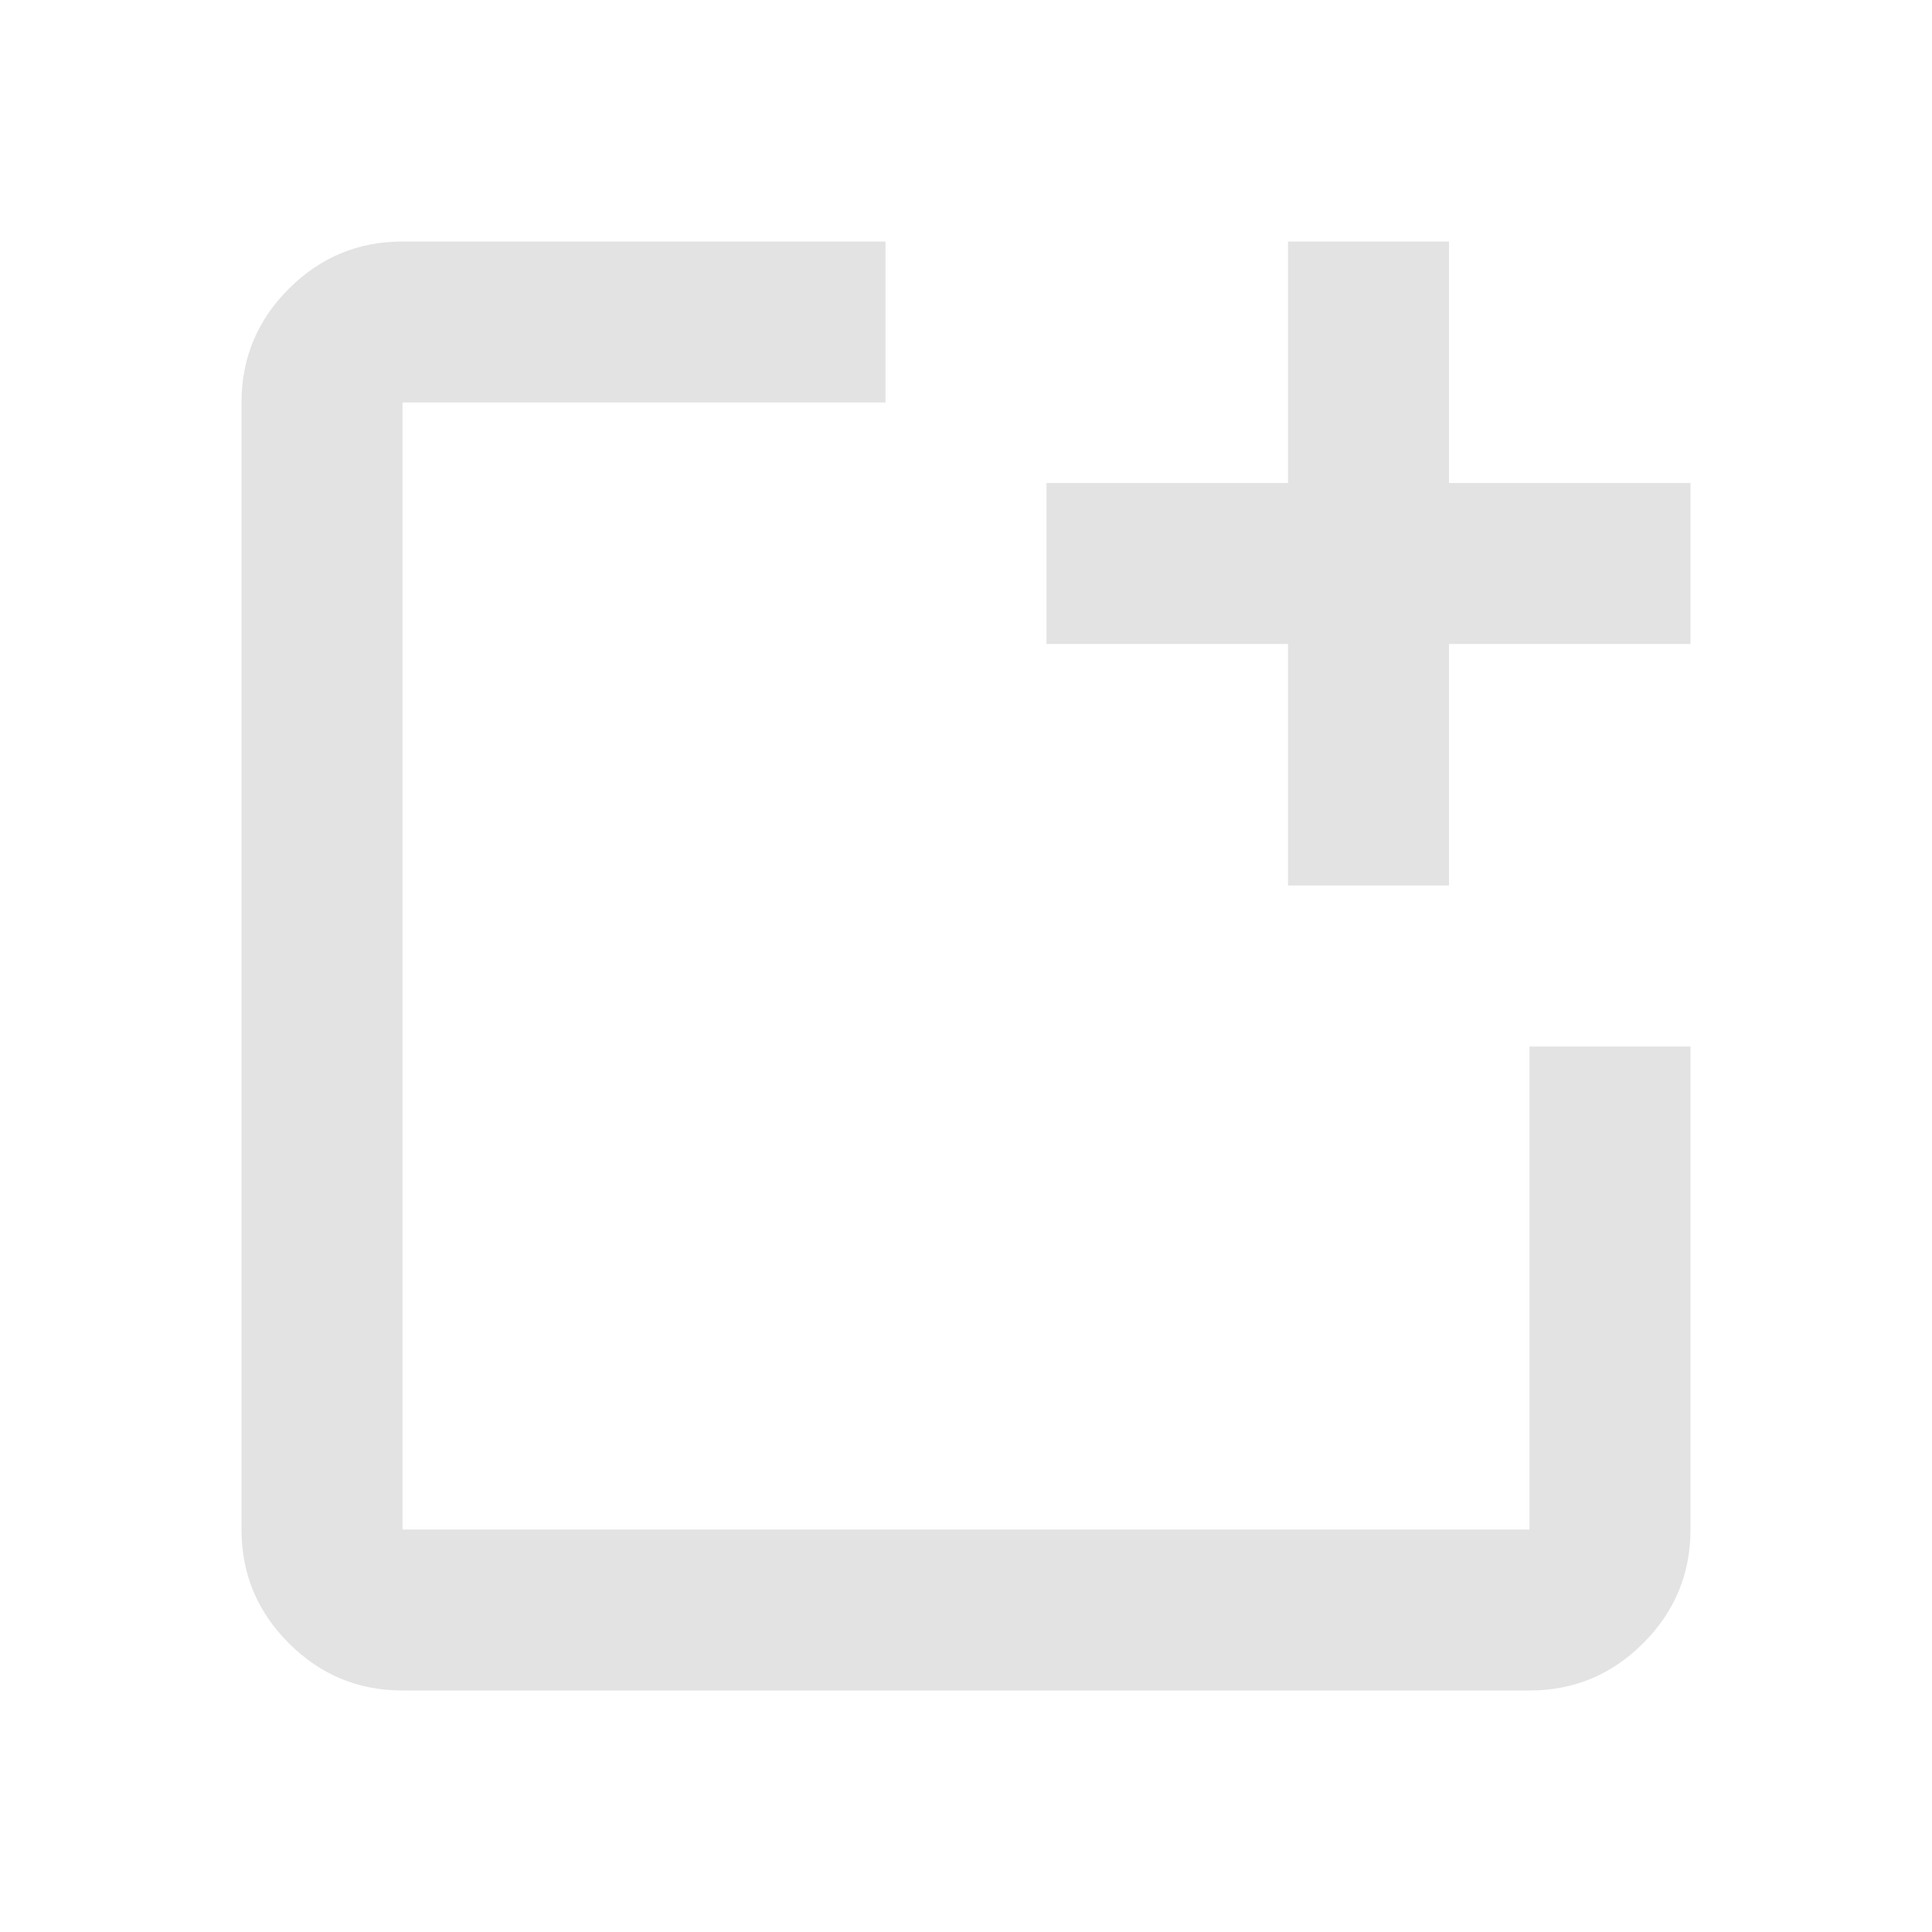
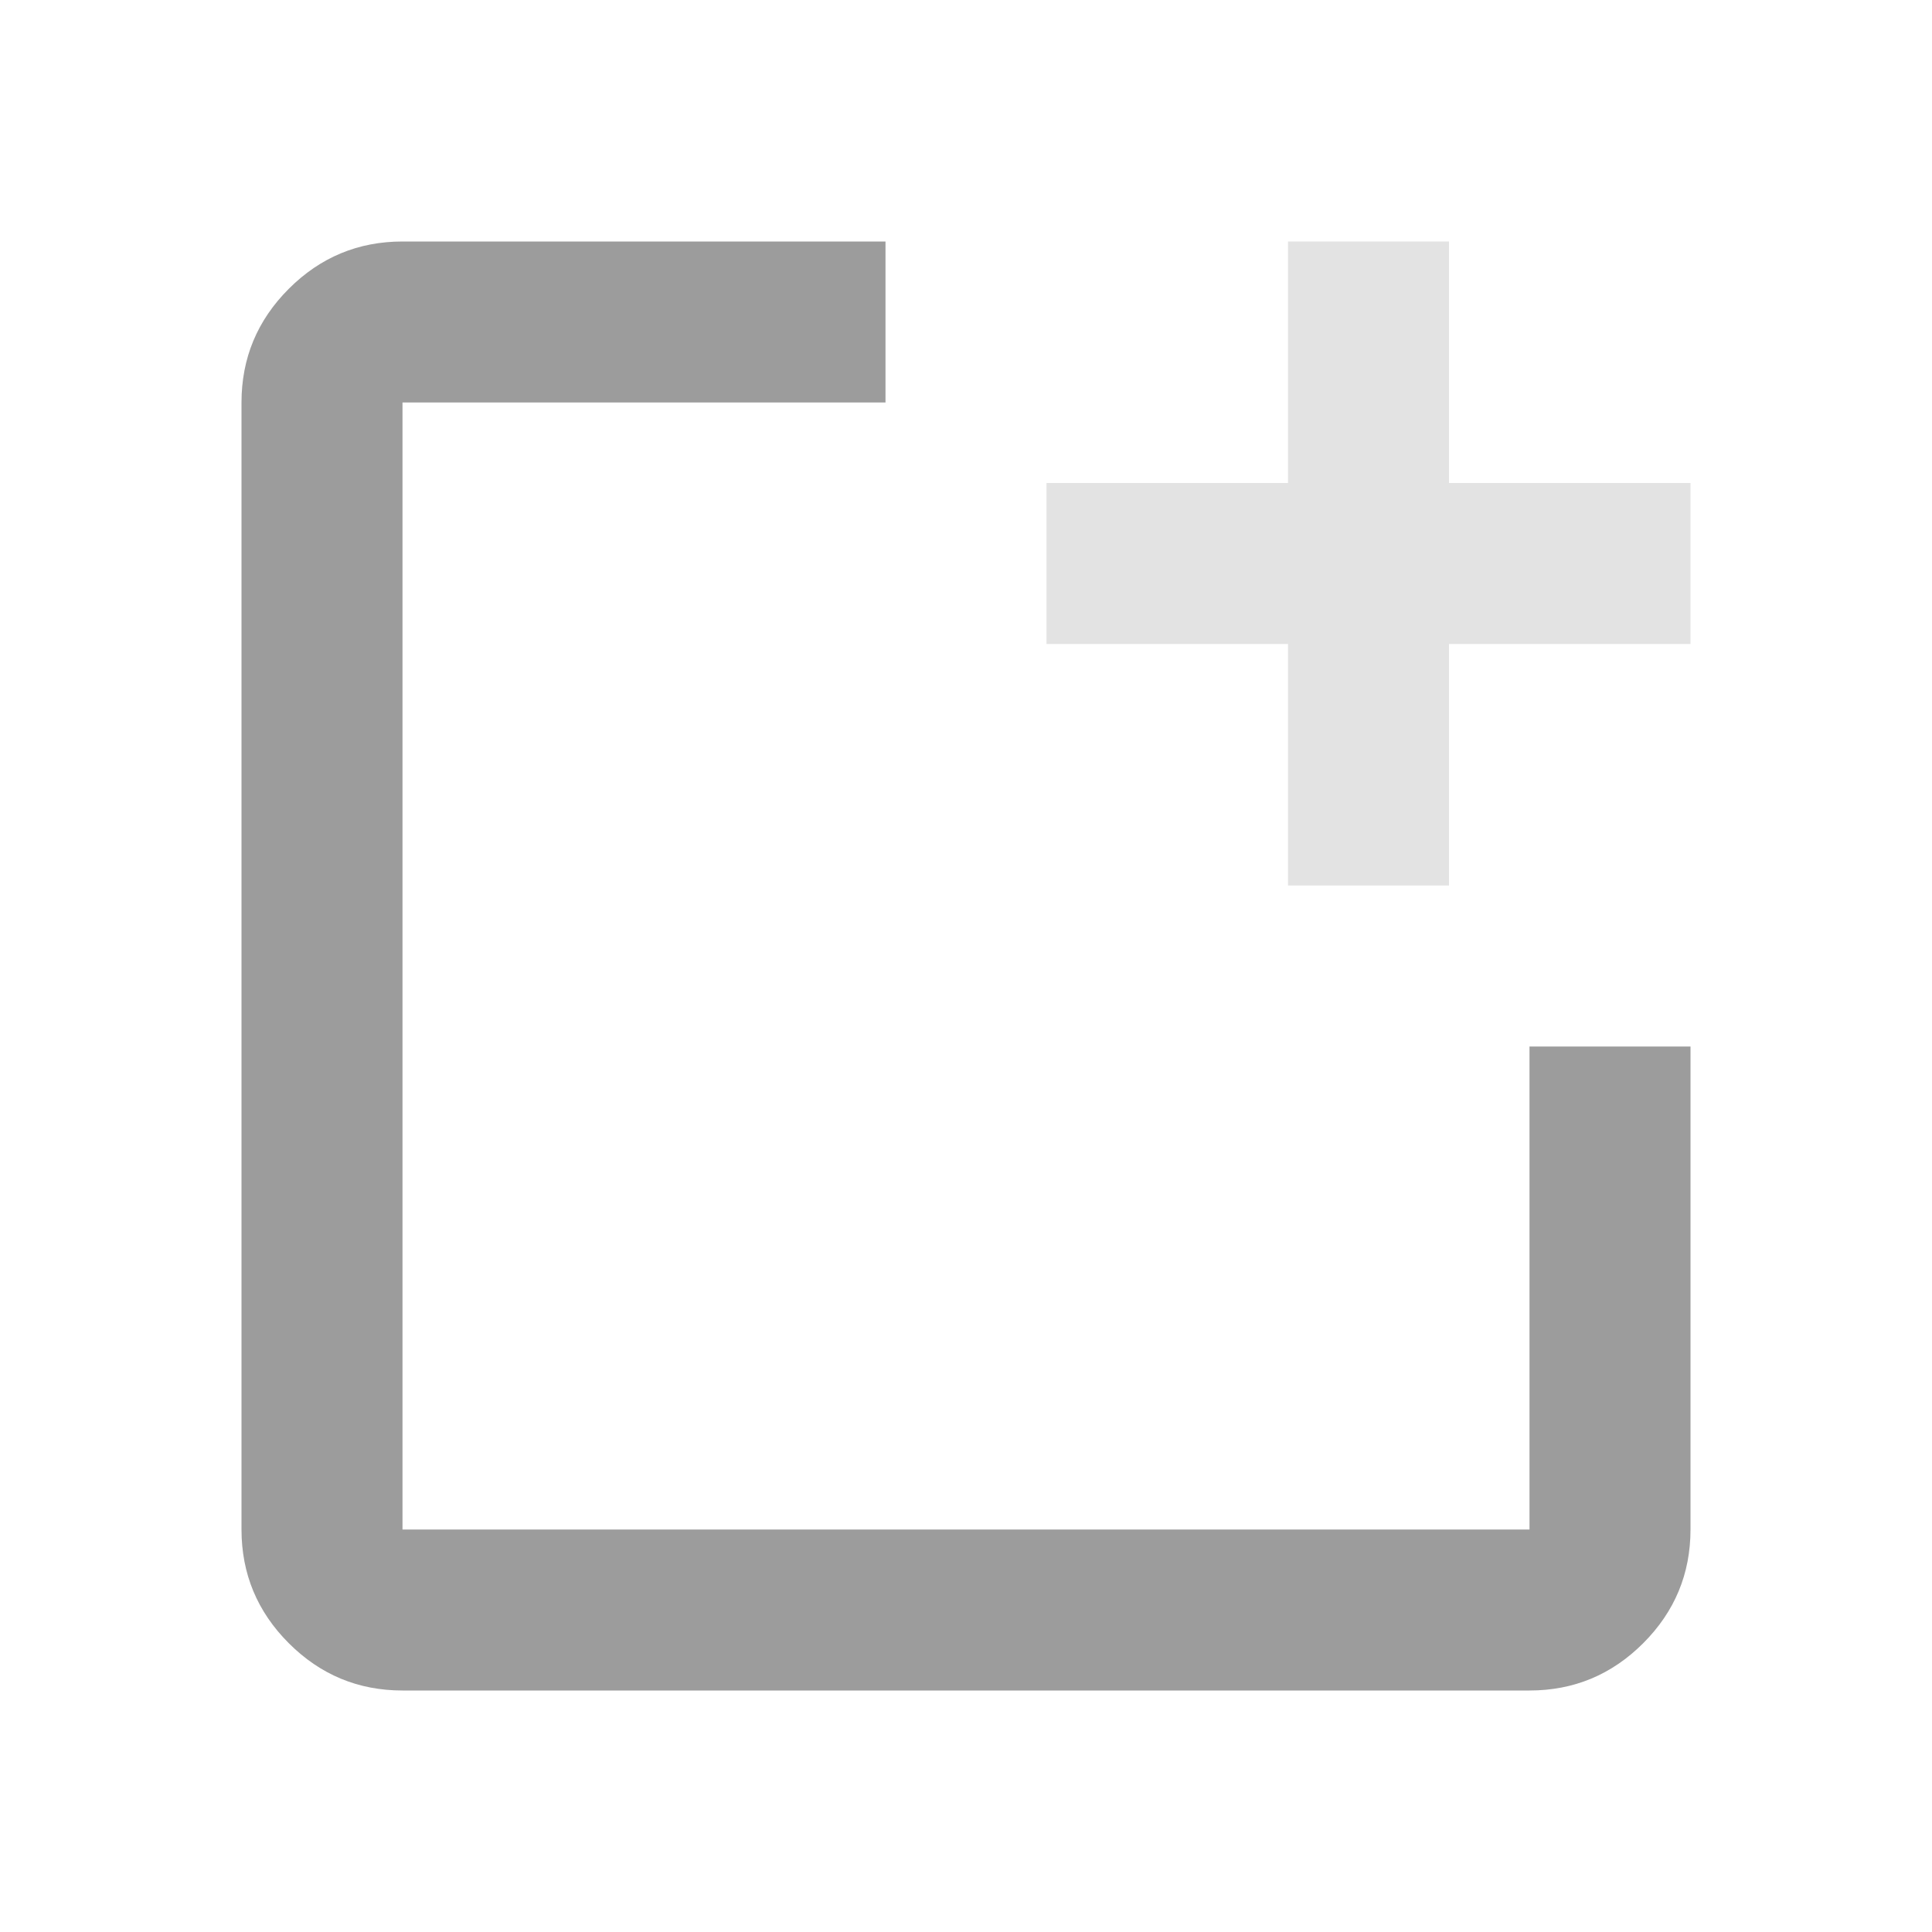
<svg xmlns="http://www.w3.org/2000/svg" viewBox="0 -960 960 960" fill="#e3e3e3">
-   <path class="ds-primary" d="M200-120q-33 0-56.5-23.5T120-200v-560q0-33 23.5-56.5T200-840h240v80H200v560h560v-240h80v240q0 33-23.5 56.5T760-120H200Zm440-400v-120H520v-80h120v-120h80v120h120v80H720v120h-80Z" />
+   <path class="ds-secondary" fill="#9c9c9c" d="M200 -120q-33 0 -56.5 -23.5T120 -200v-560q0 -33 23.5 -56.5T200 -840h240v80H200v560h560v-240h80v240q0 33 -23.5 56.5T760 -120H200Z" />
+   <path class="ds-primary" d="M640 -520v-120H520v-80h120v-120h80v120h120v80H720v120h-80Z" />
</svg>
